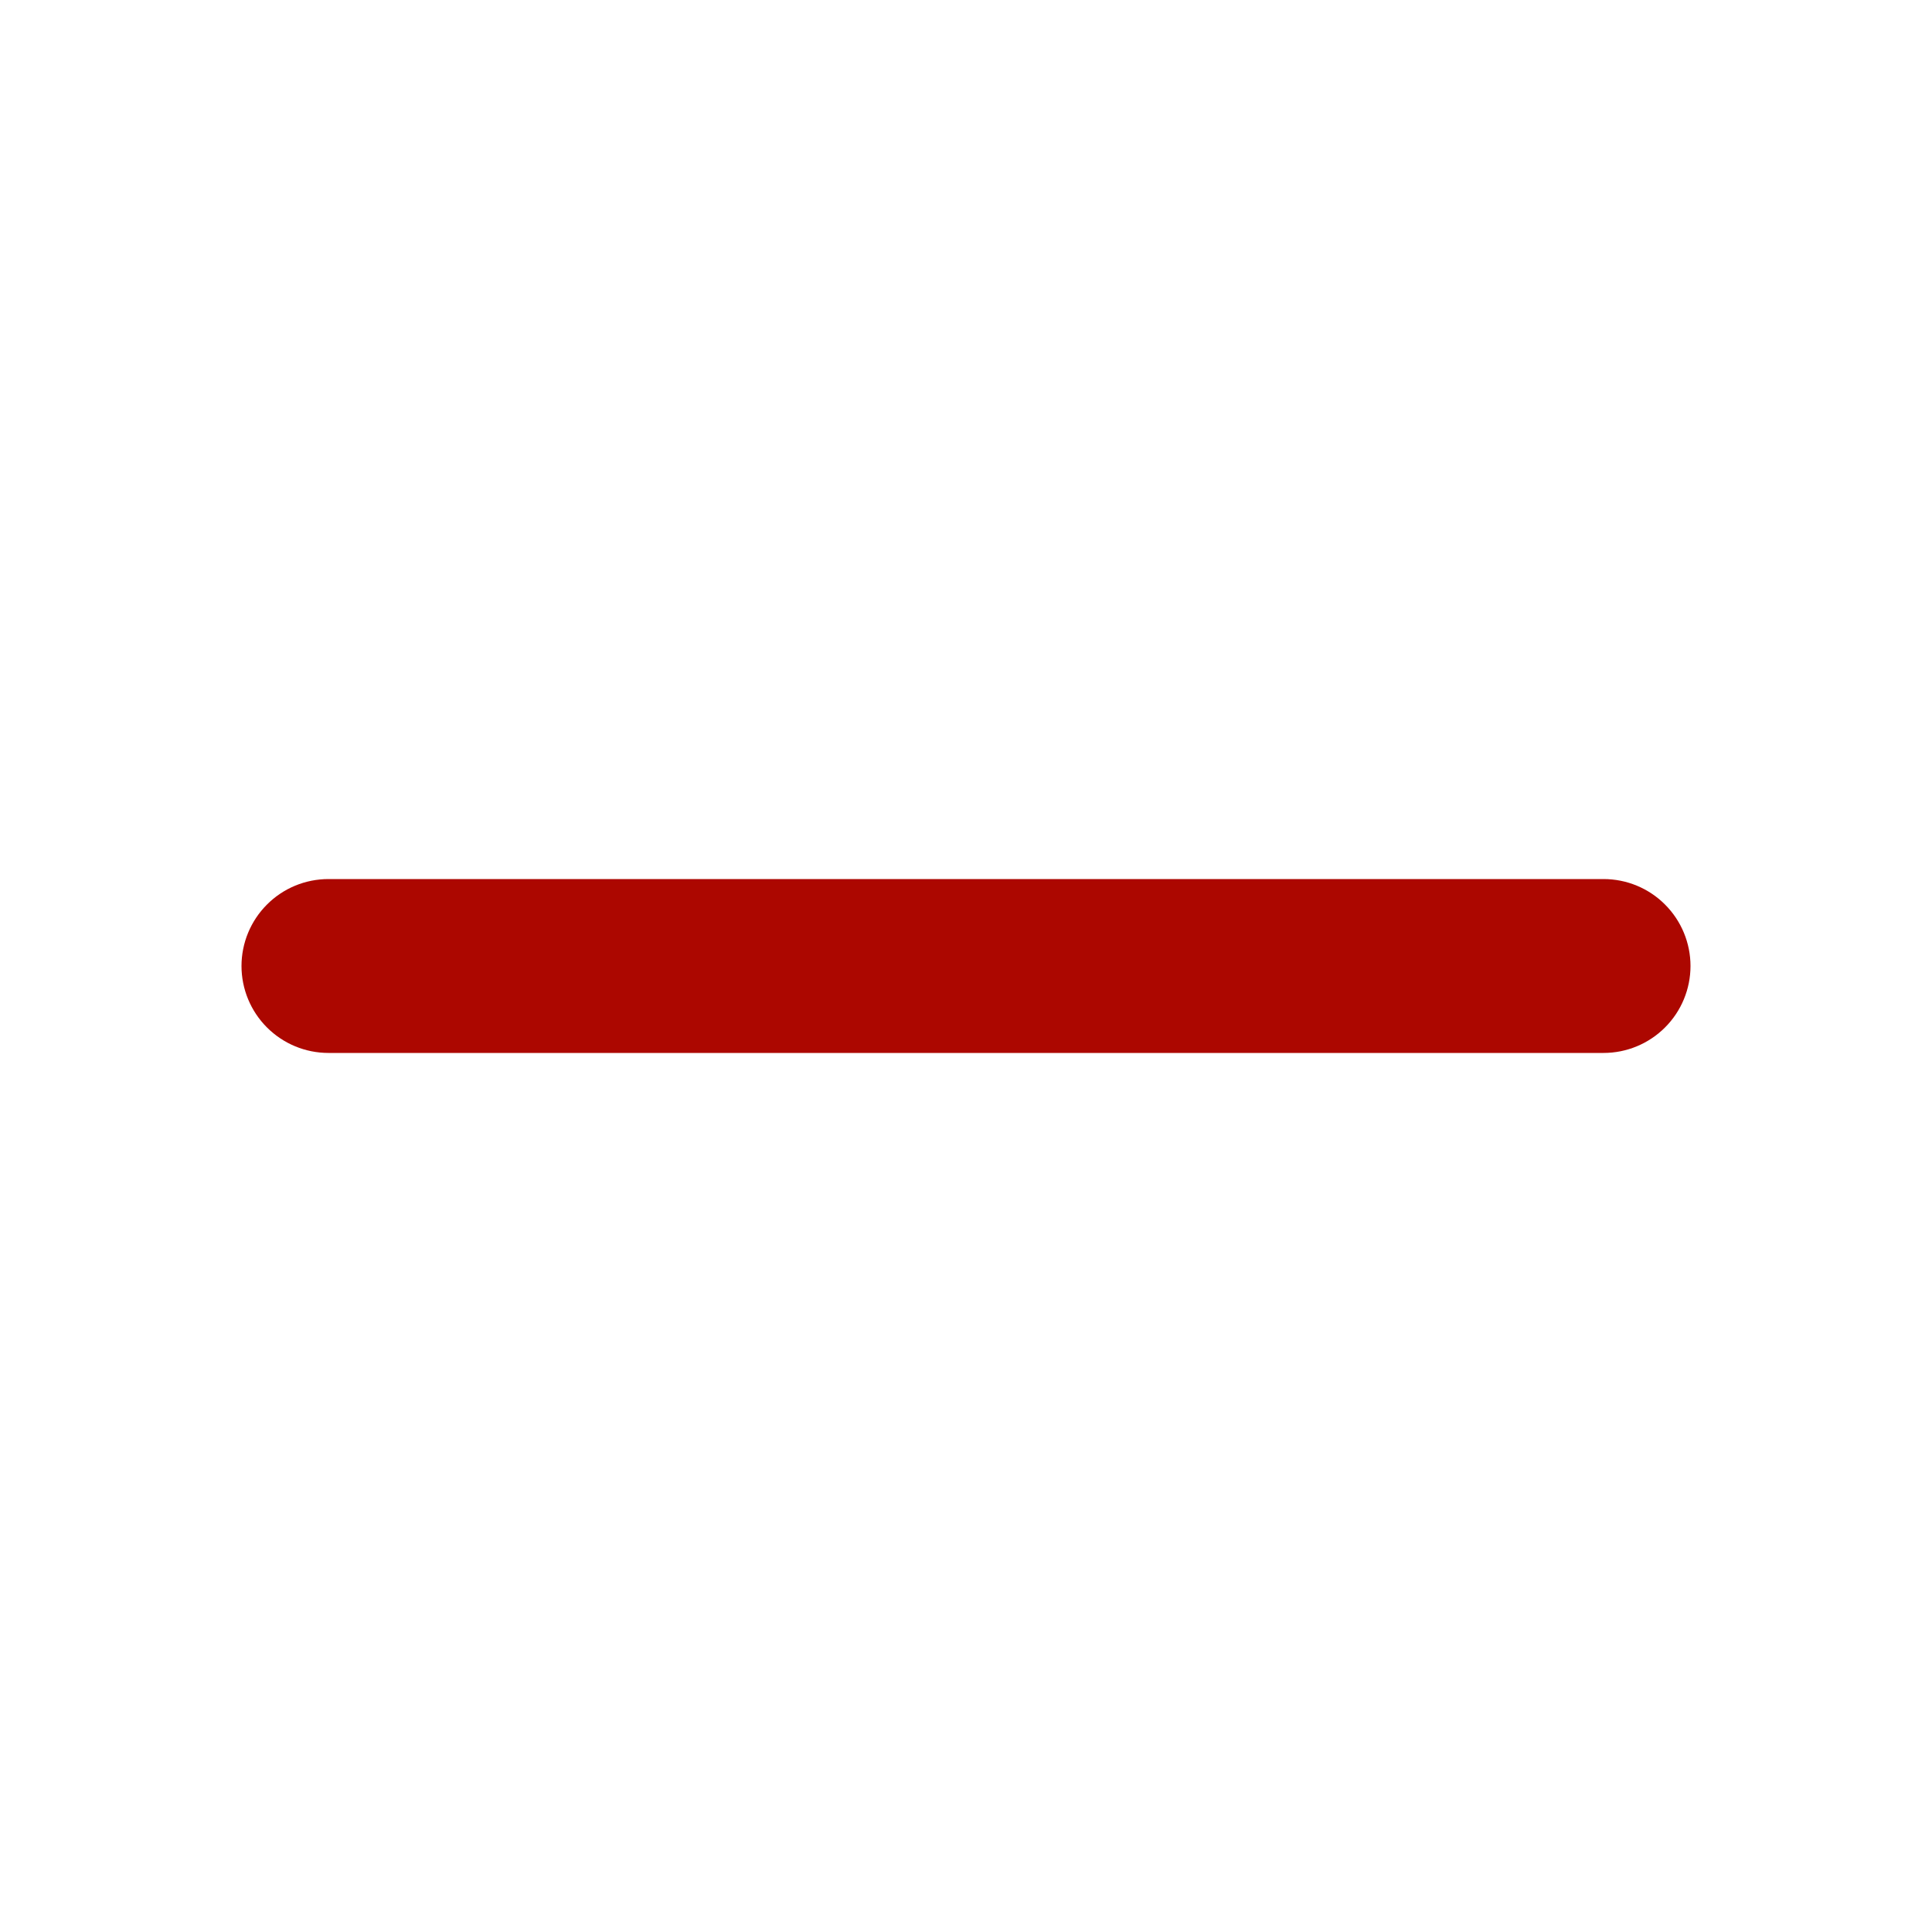
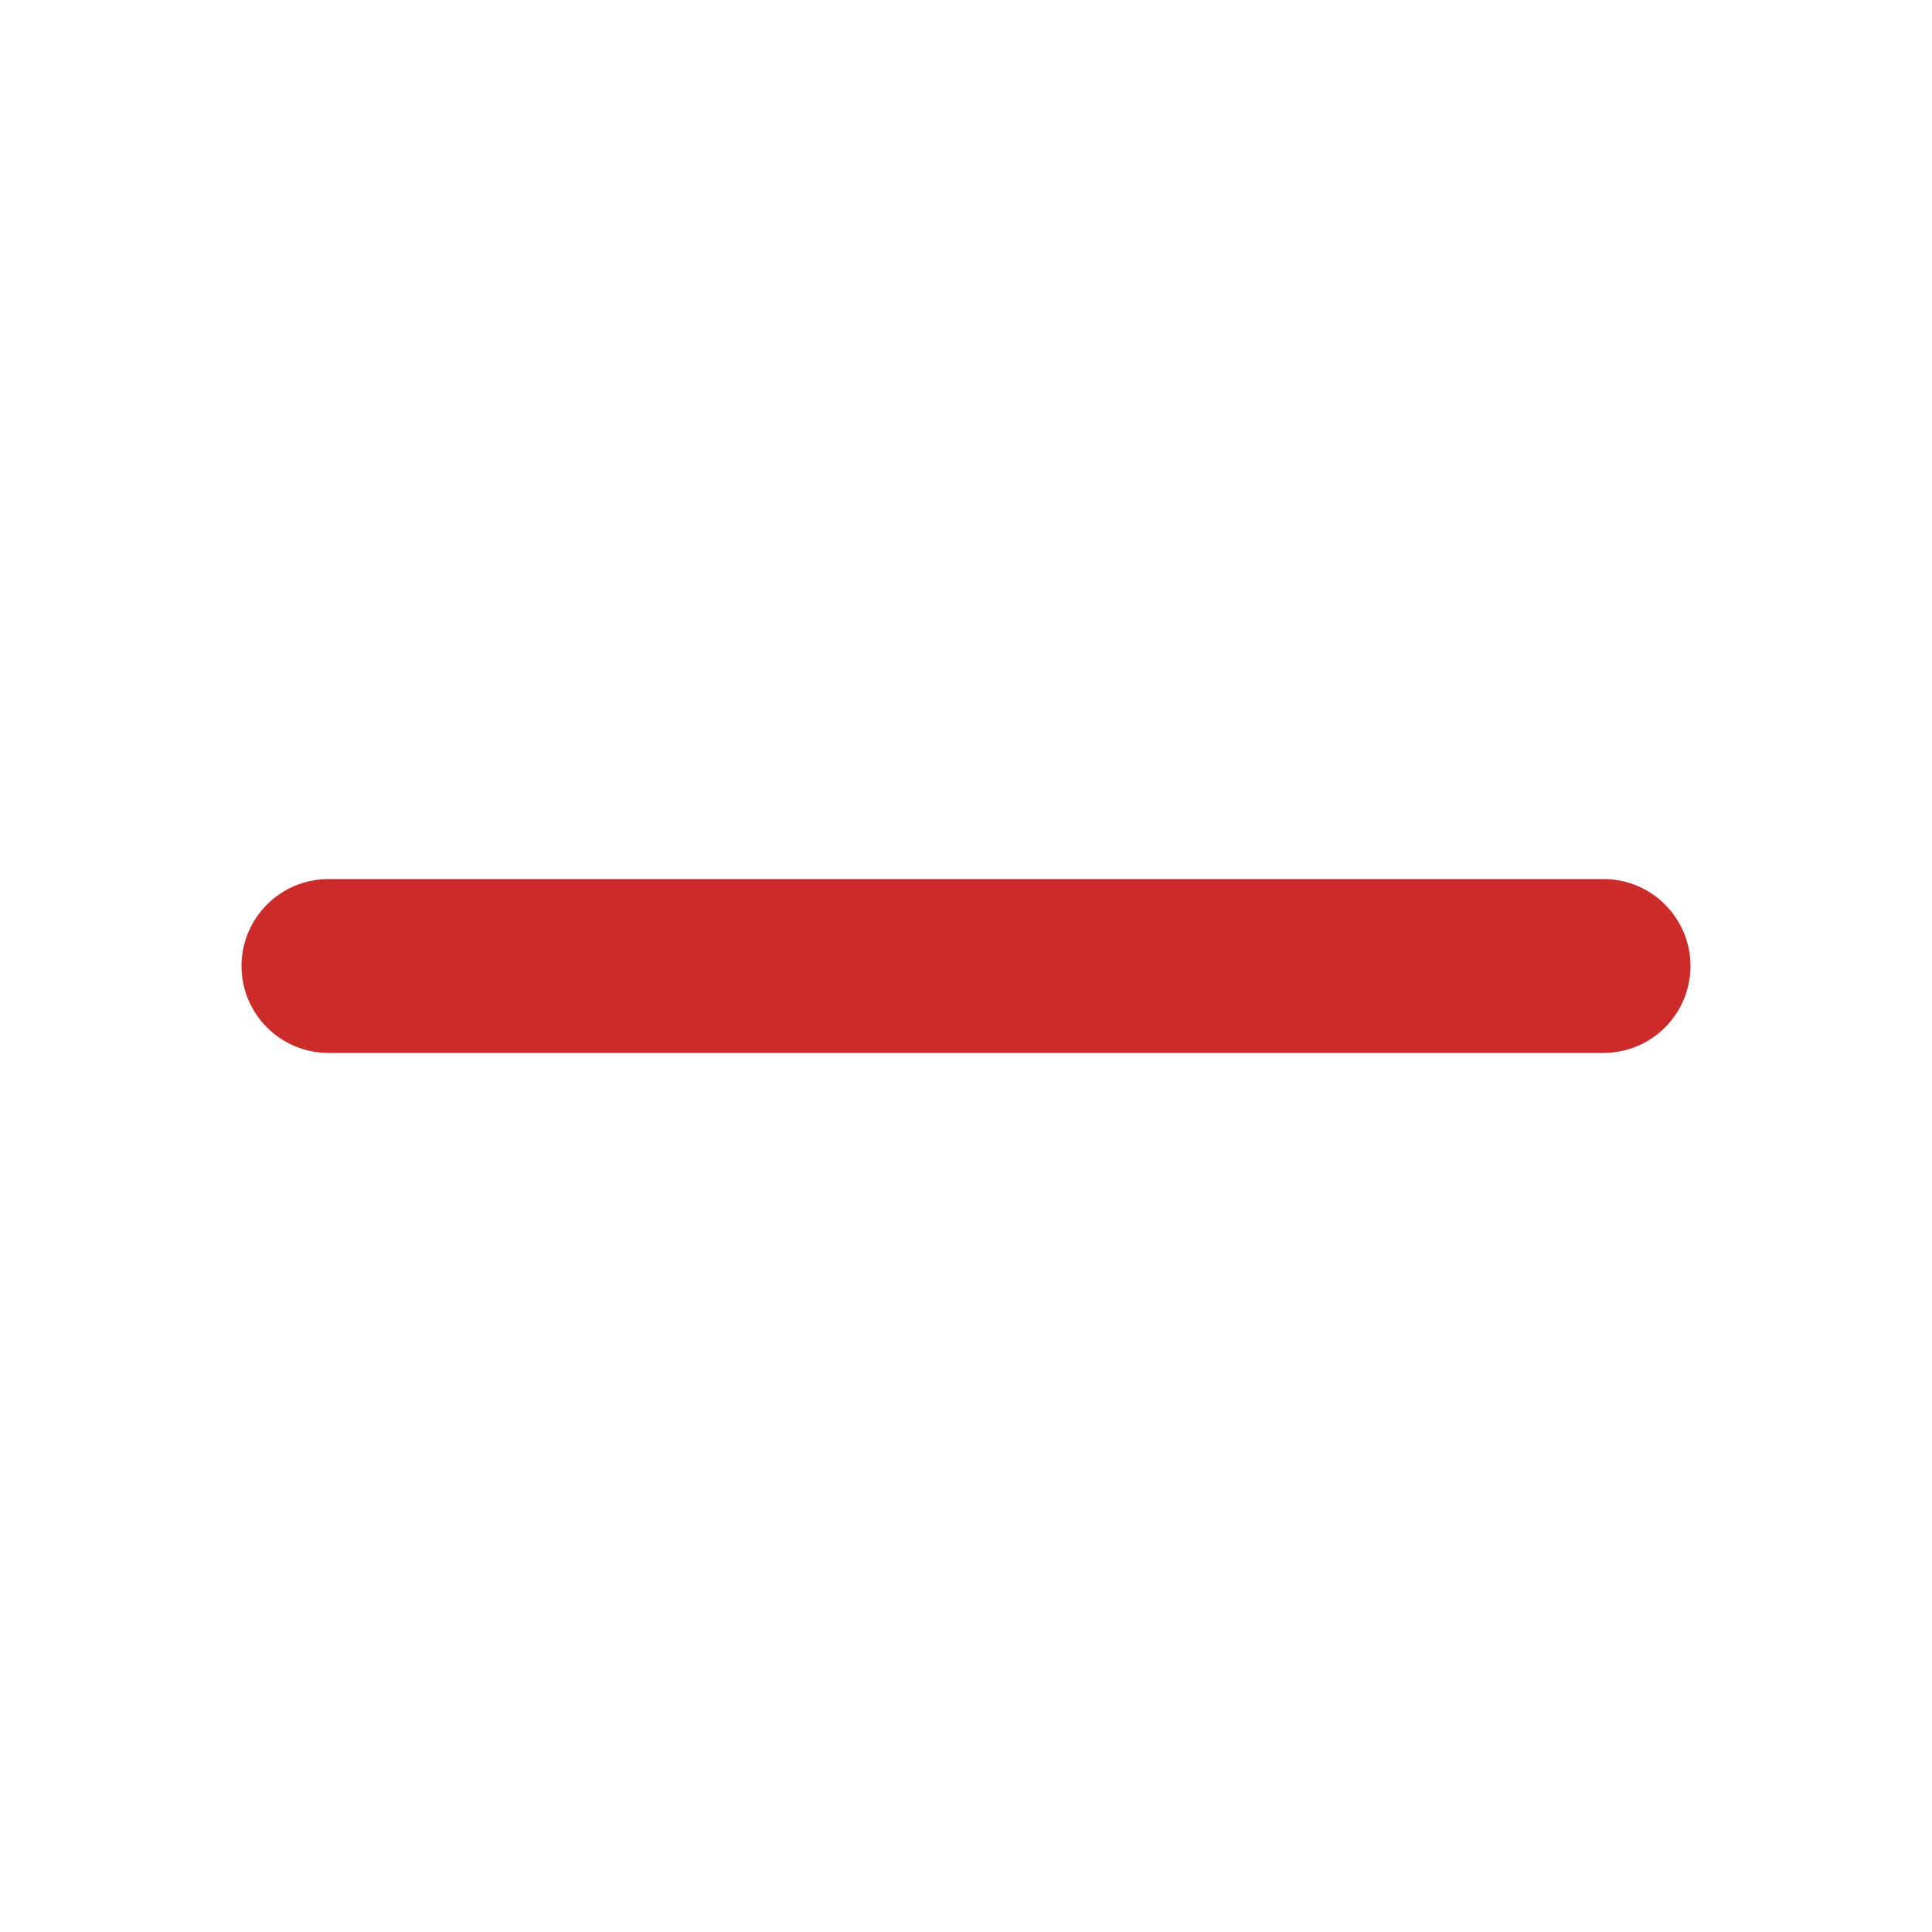
<svg xmlns="http://www.w3.org/2000/svg" width="32" height="32" viewBox="0 0 32 32" fill="none">
  <g id="Icons Huge">
-     <path id="Vector" d="M28 16C28 16.382 27.848 16.748 27.578 17.018C27.308 17.288 26.942 17.44 26.56 17.44H16H5.44C5.058 17.44 4.692 17.288 4.422 17.018C4.152 16.748 4 16.382 4 16C4 15.618 4.152 15.252 4.422 14.982C4.692 14.711 5.058 14.56 5.44 14.56H16H26.56C26.942 14.56 27.308 14.711 27.578 14.982C27.848 15.252 28 15.618 28 16Z" fill="#AC0700" />
+     <path id="Vector" d="M28 16C28 16.382 27.848 16.748 27.578 17.018C27.308 17.288 26.942 17.44 26.56 17.44H16H5.44C5.058 17.44 4.692 17.288 4.422 17.018C4.152 16.748 4 16.382 4 16C4 15.618 4.152 15.252 4.422 14.982C4.692 14.711 5.058 14.56 5.44 14.56H16H26.56C26.942 14.56 27.308 14.711 27.578 14.982C27.848 15.252 28 15.618 28 16Z" fill="#CB2B2B" />
  </g>
</svg>
